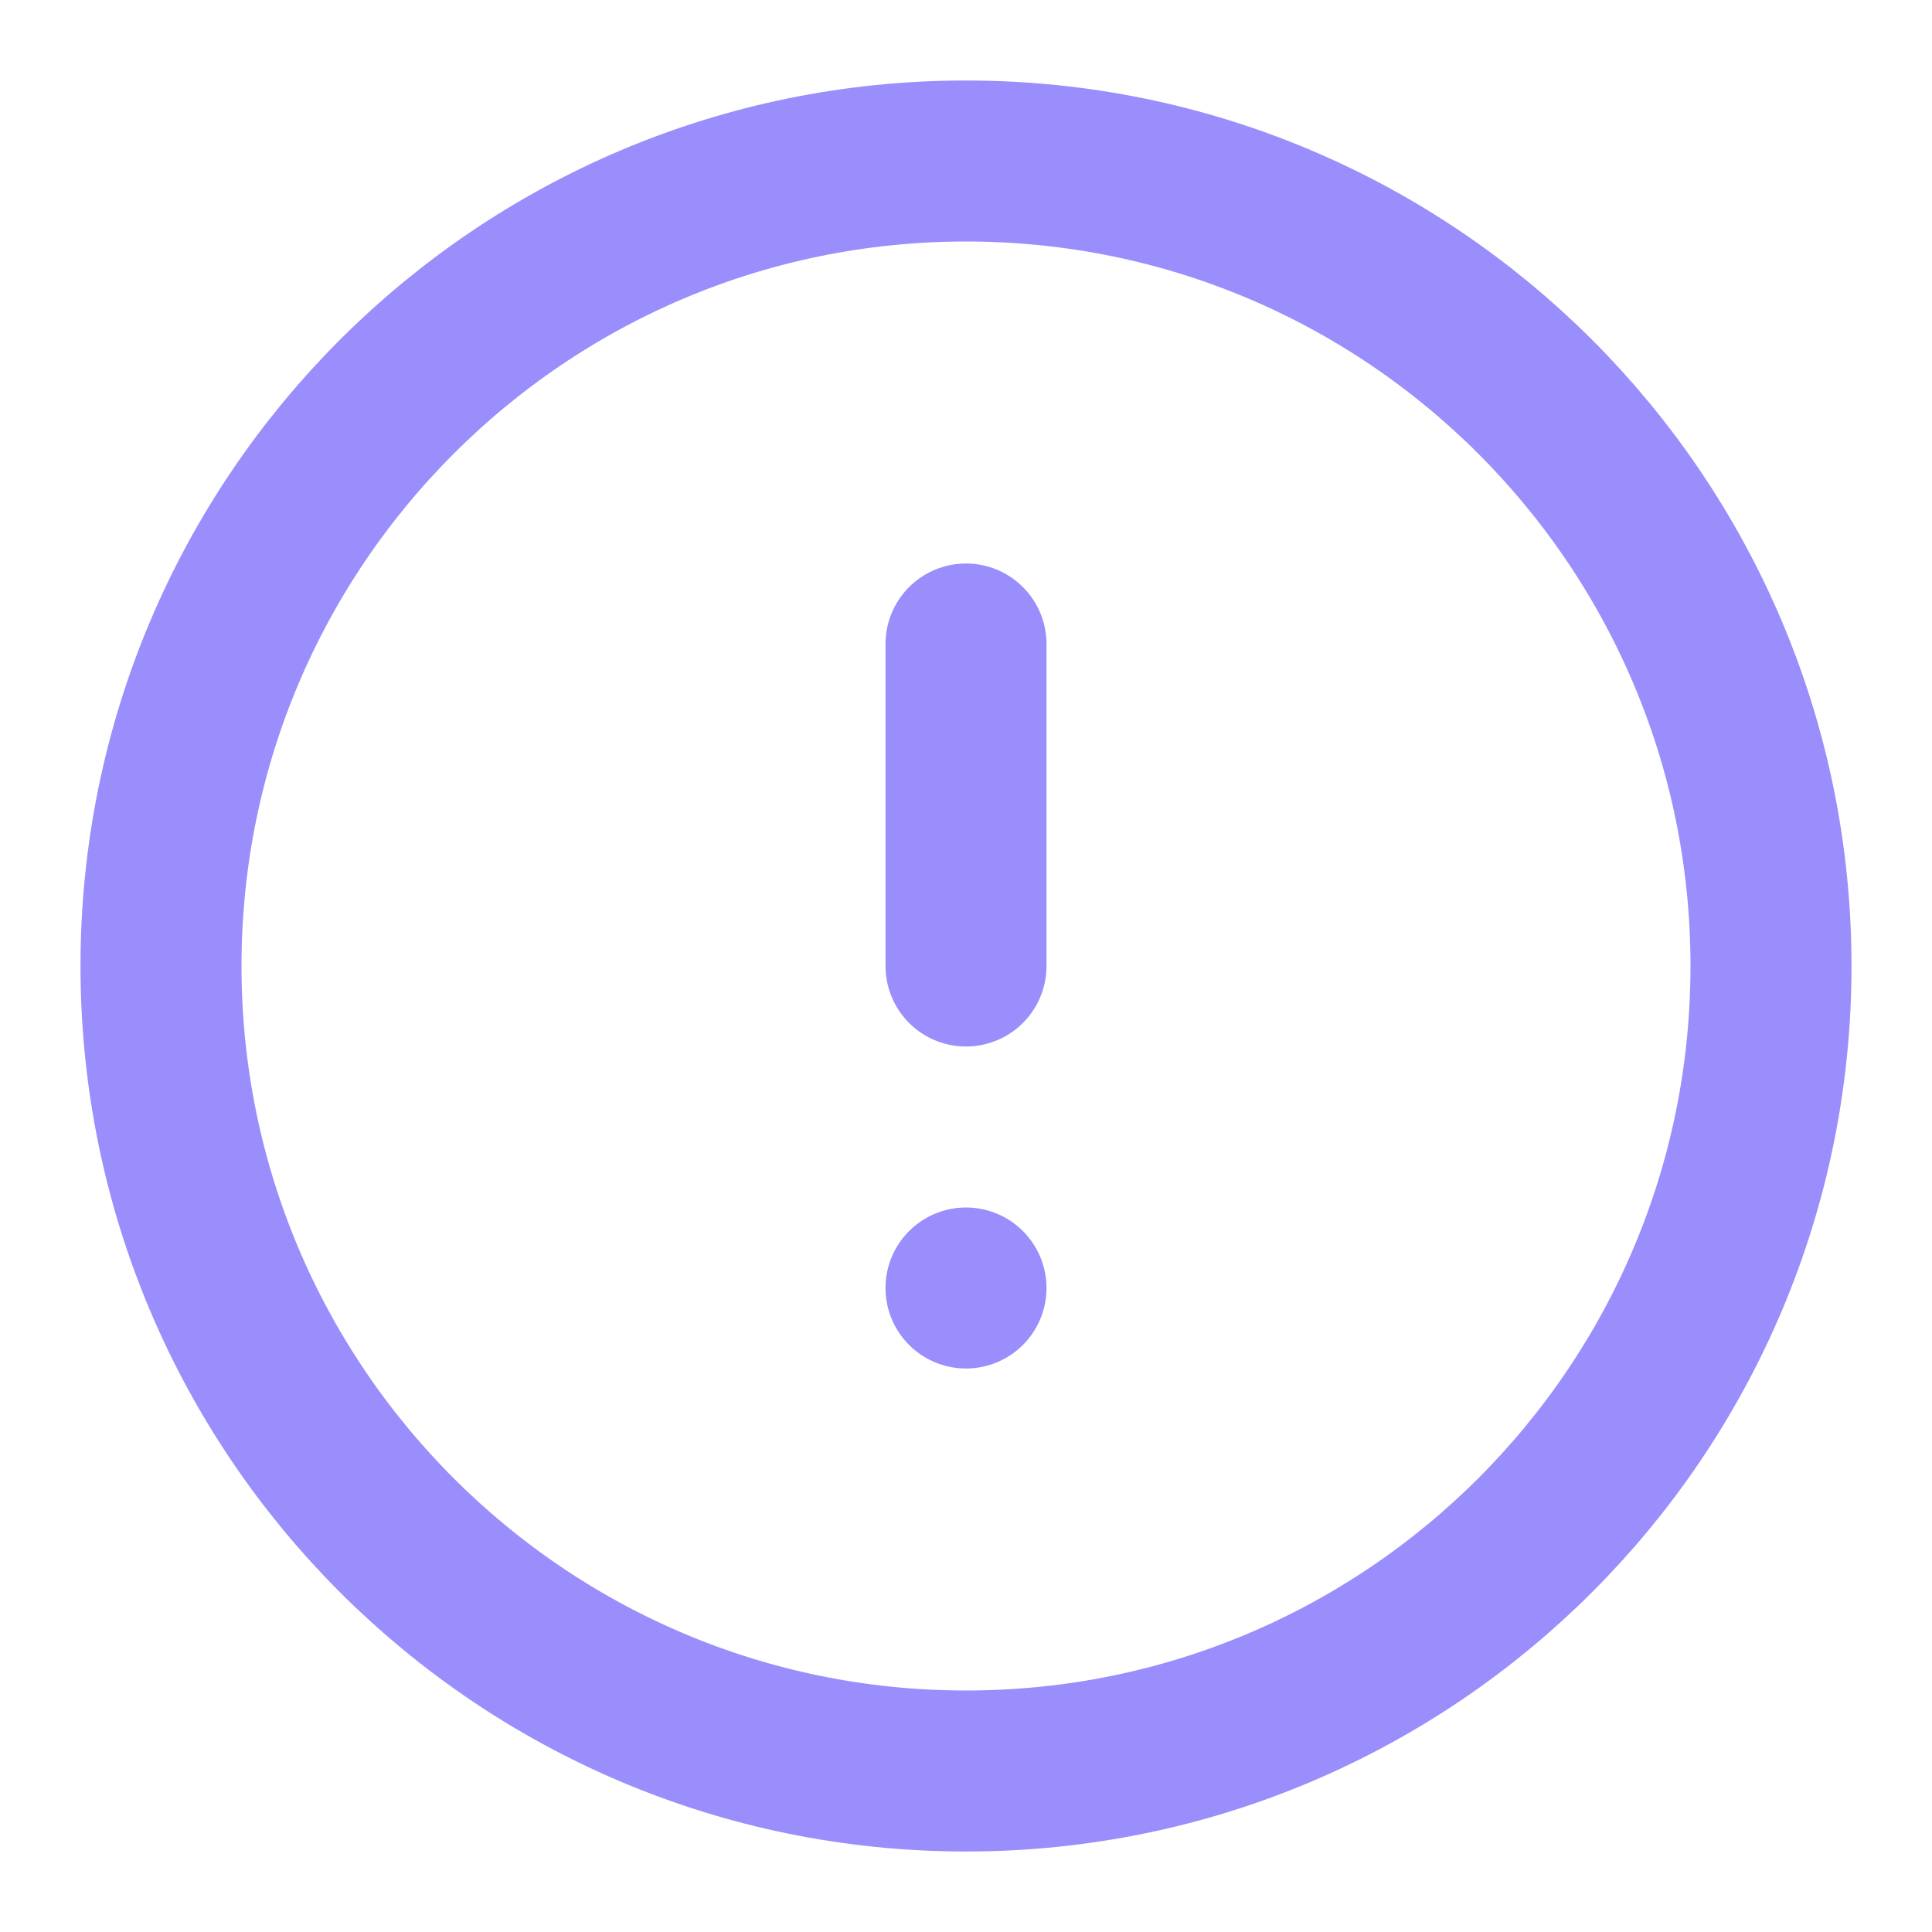
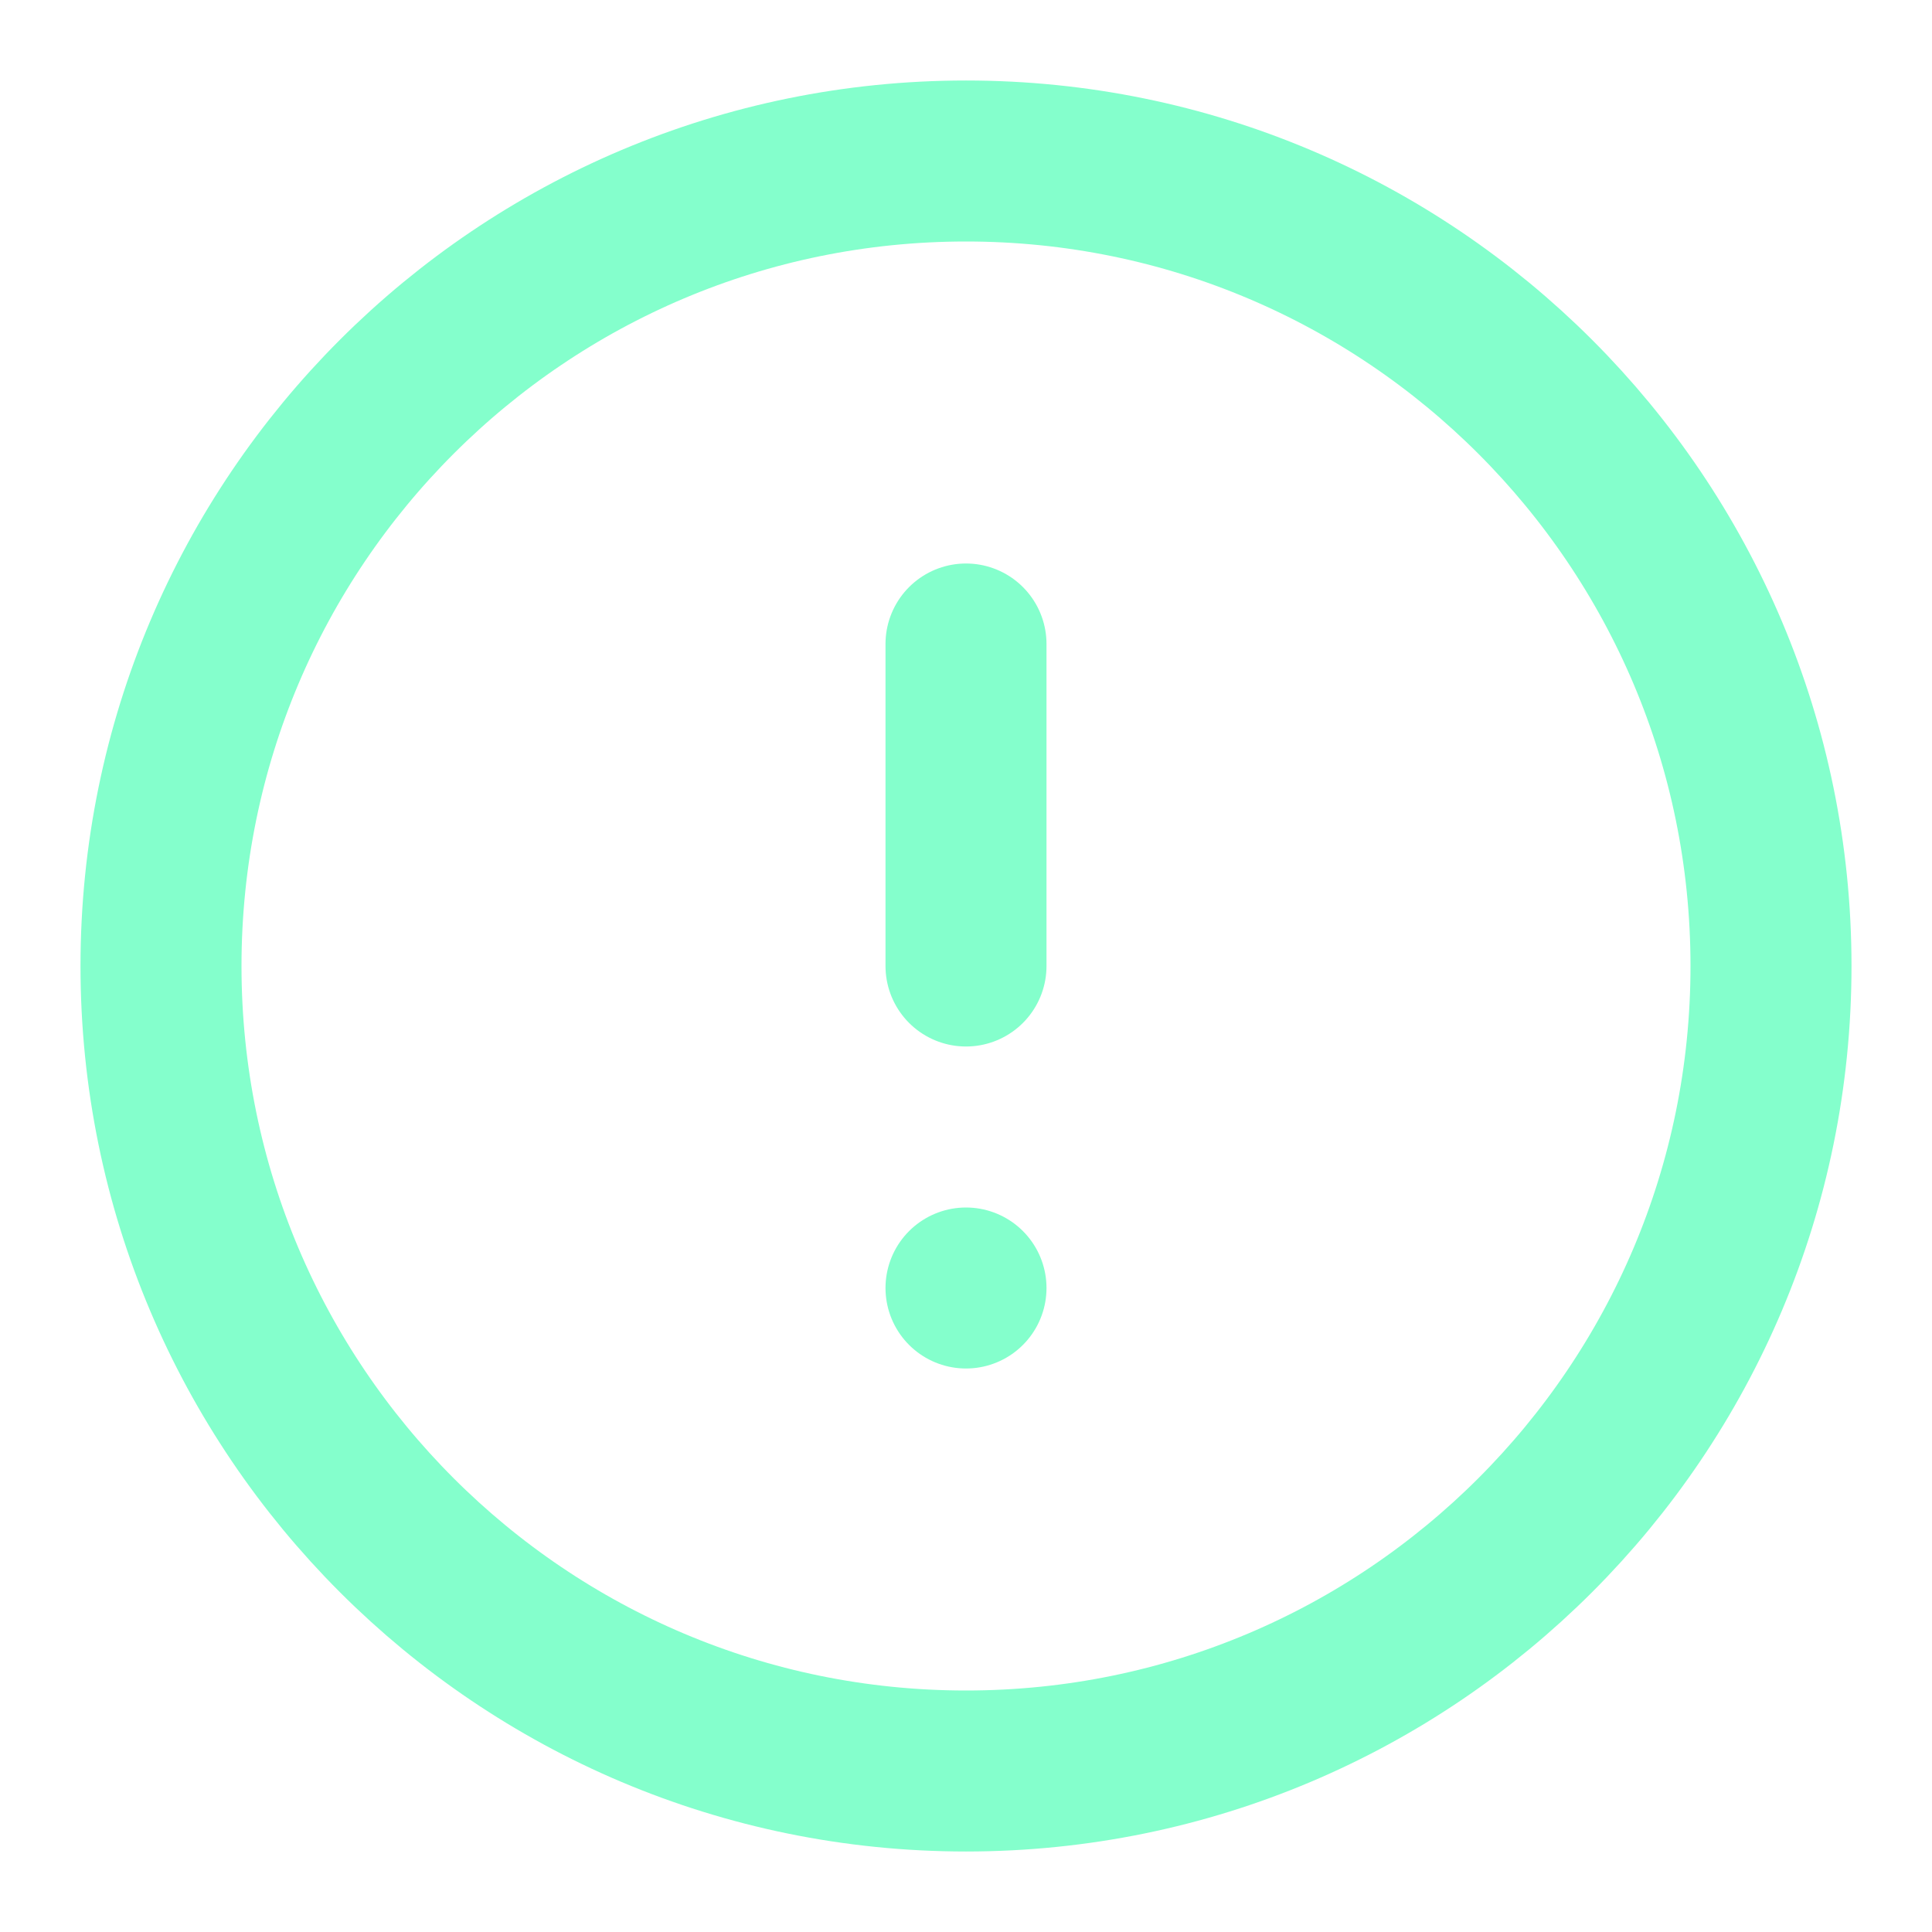
- <svg xmlns="http://www.w3.org/2000/svg" width="24" height="24" viewBox="0 0 24 24" fill="none" stroke="#998EFB" stroke-width="2" stroke-linecap="round" stroke-linejoin="round">
+ <svg xmlns="http://www.w3.org/2000/svg" width="24" height="24" viewBox="0 0 24 24" fill="none" stroke="#84FFCC" stroke-width="2" stroke-linecap="round" stroke-linejoin="round">
  <circle cx="12" cy="12" r="10" />
  <line x1="12" y1="8" x2="12" y2="12" />
  <line x1="12" y1="16" x2="12" y2="16" />
</svg>
